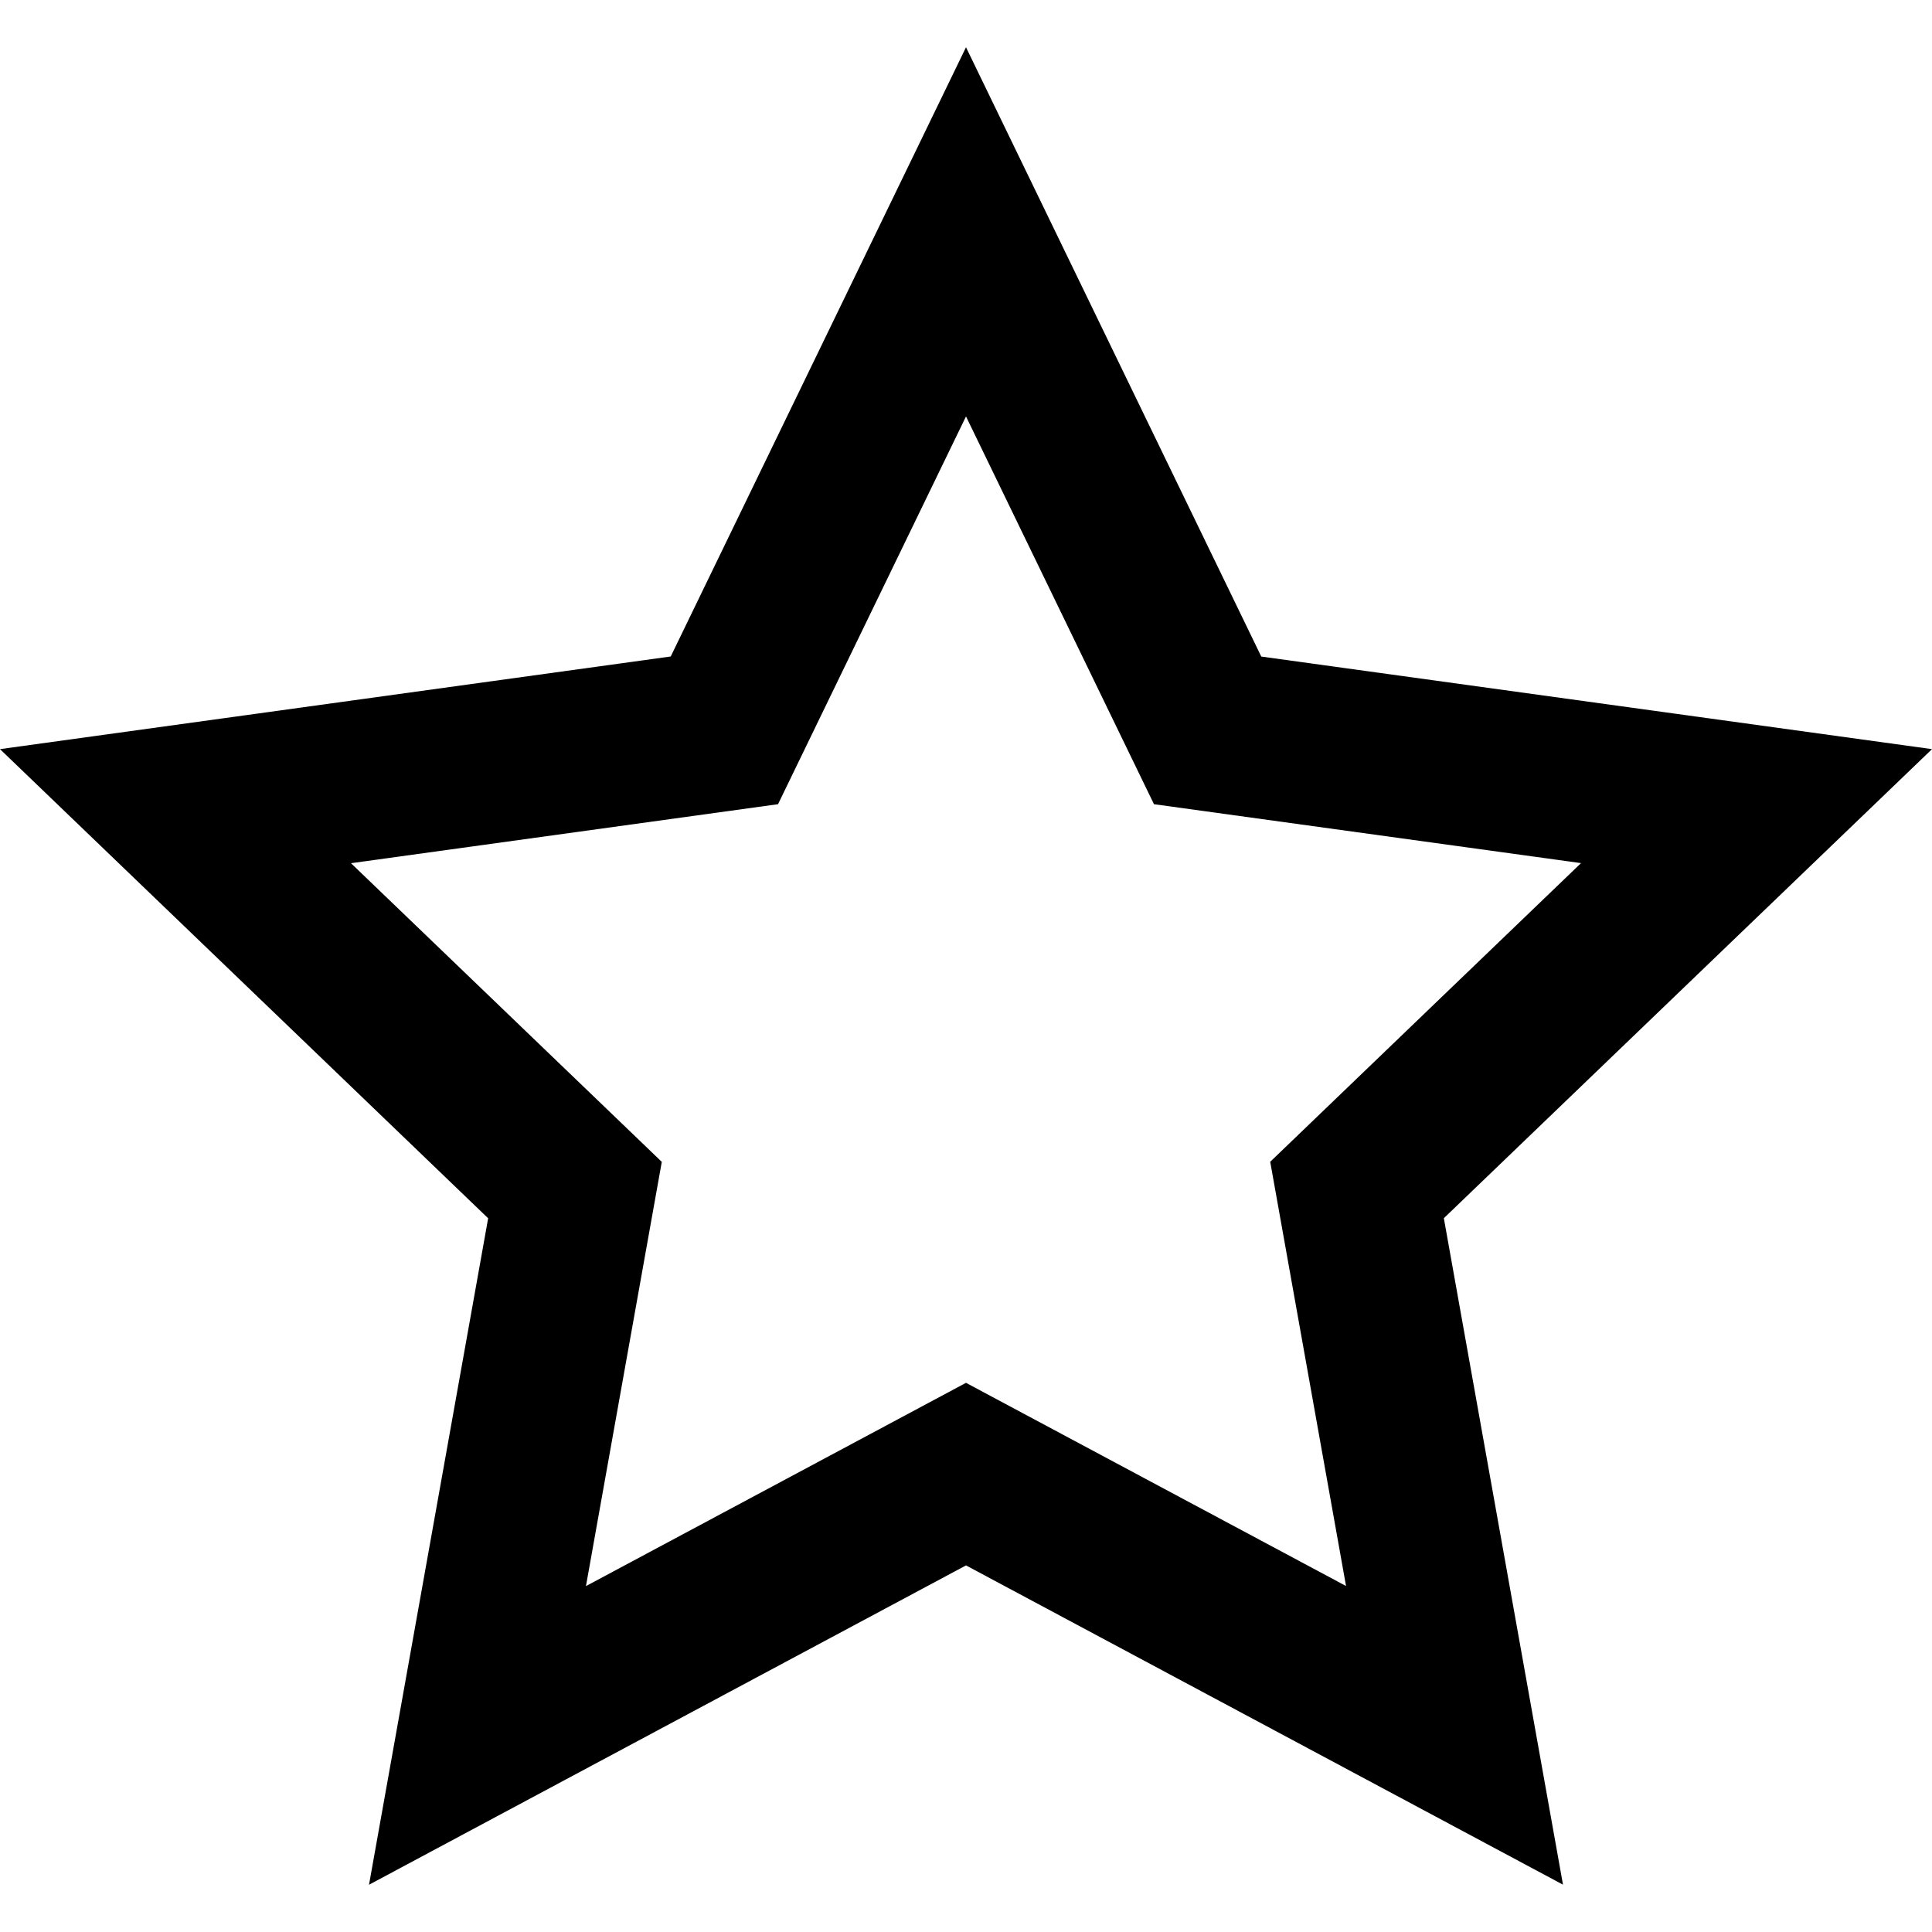
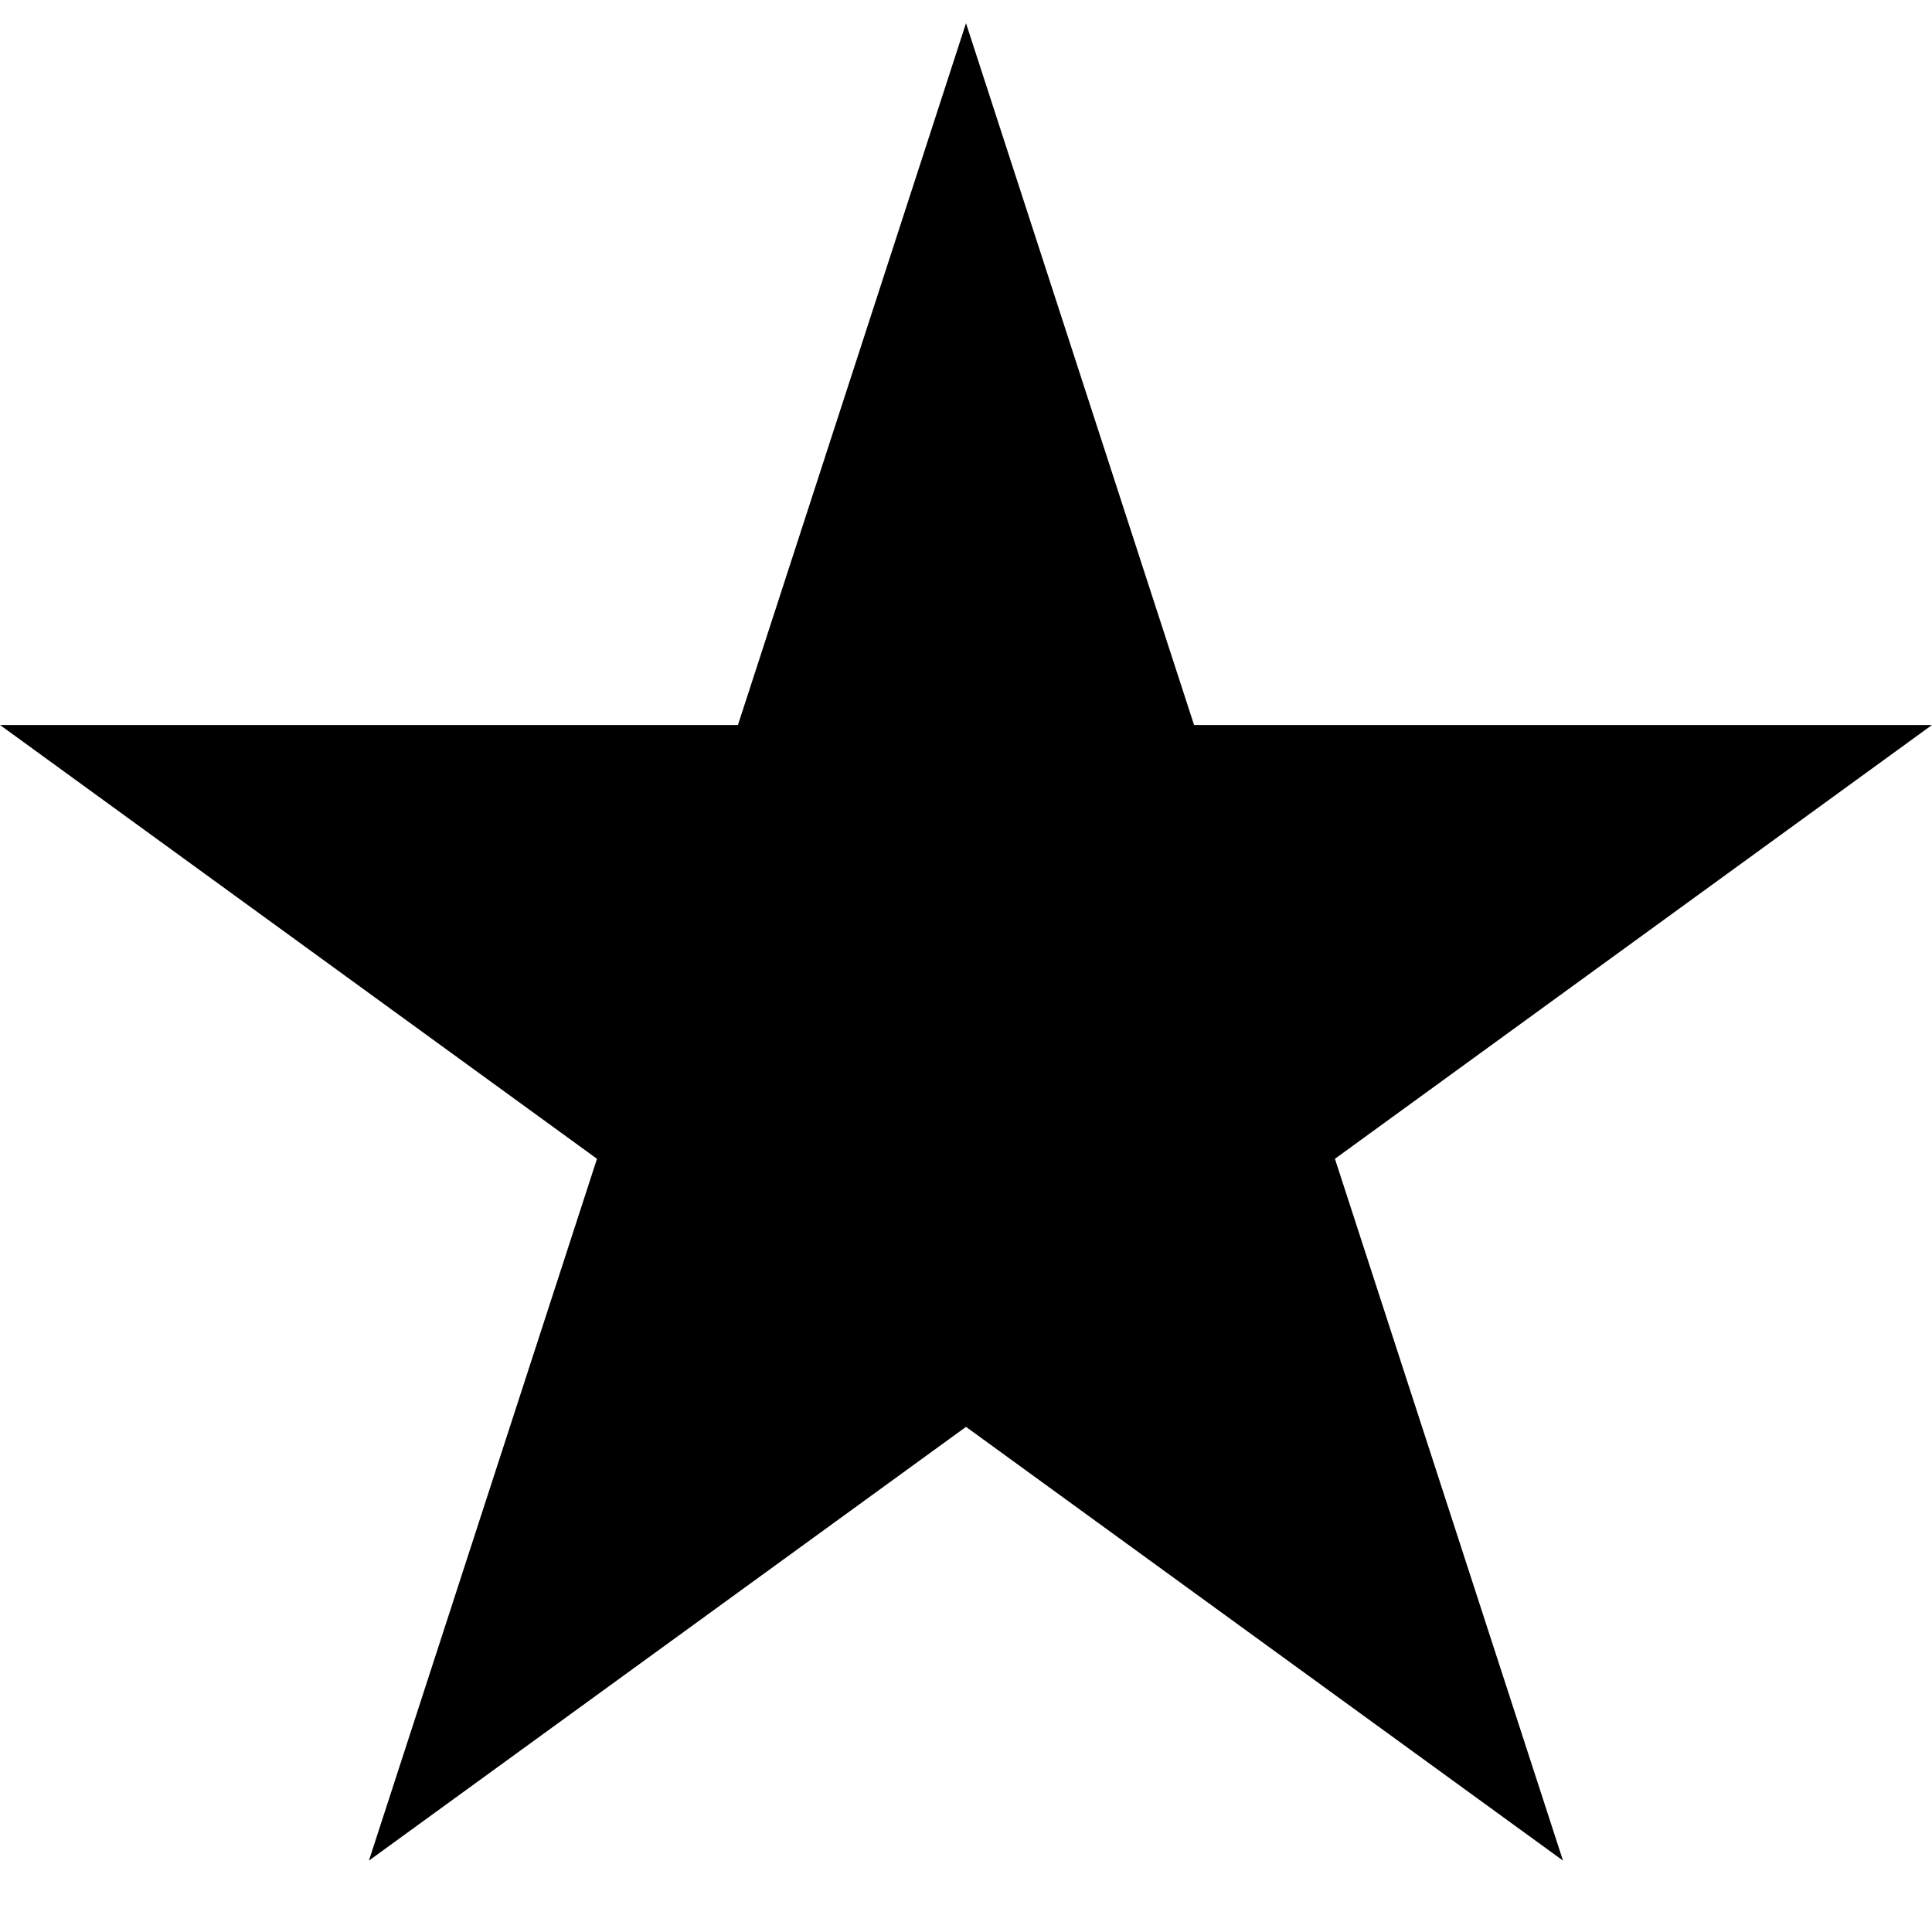
<svg xmlns="http://www.w3.org/2000/svg" width="24" height="24" viewBox="0 0 24 24">
-   <path d="M12 5.173l2.335 4.817 5.305.732-3.861 3.71.942 5.27-4.721-2.524-4.721 2.525.942-5.27-3.861-3.71 5.305-.733 2.335-4.817zm0-4.586l-3.668 7.568-8.332 1.151 6.064 5.828-1.48 8.279 7.416-3.967 7.416 3.966-1.48-8.279 6.064-5.827-8.332-1.15-3.668-7.569z" />
+   <path d="M12 .288l2.833 8.718h9.167l-7.417 5.389 2.833 8.718-7.416-5.388-7.417 5.388 2.833-8.718-7.416-5.389h9.167z" />
</svg>
